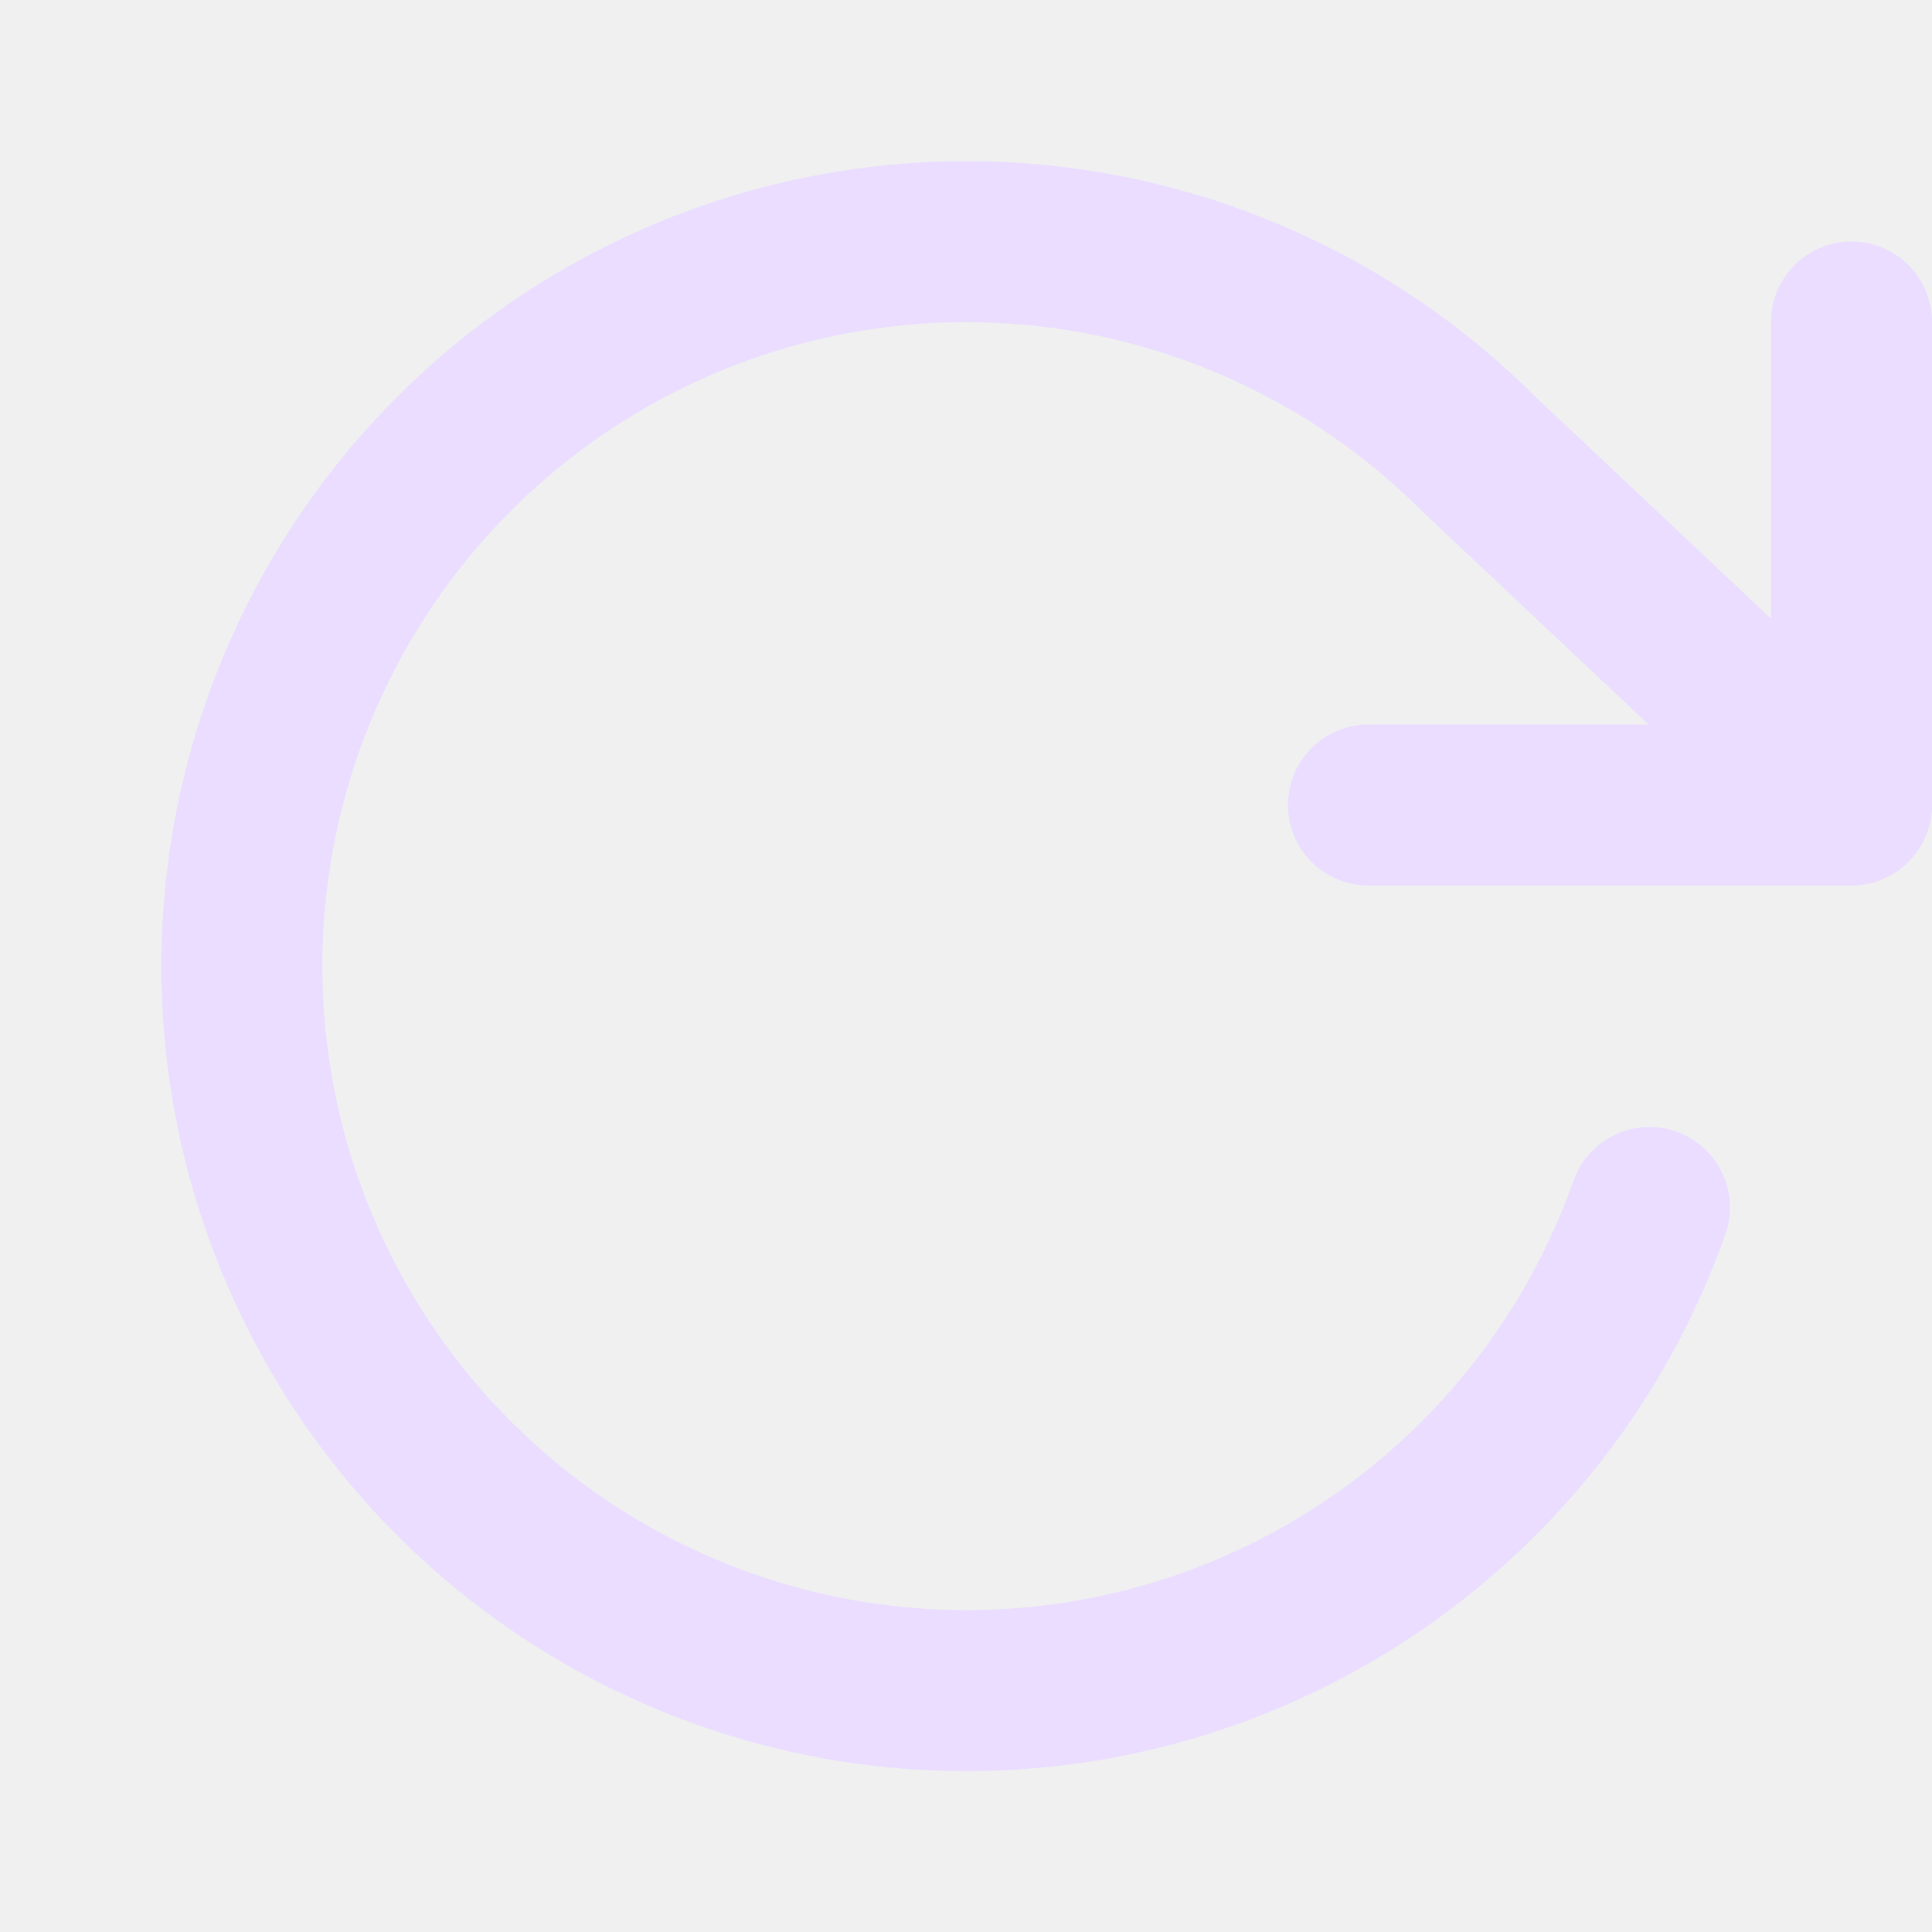
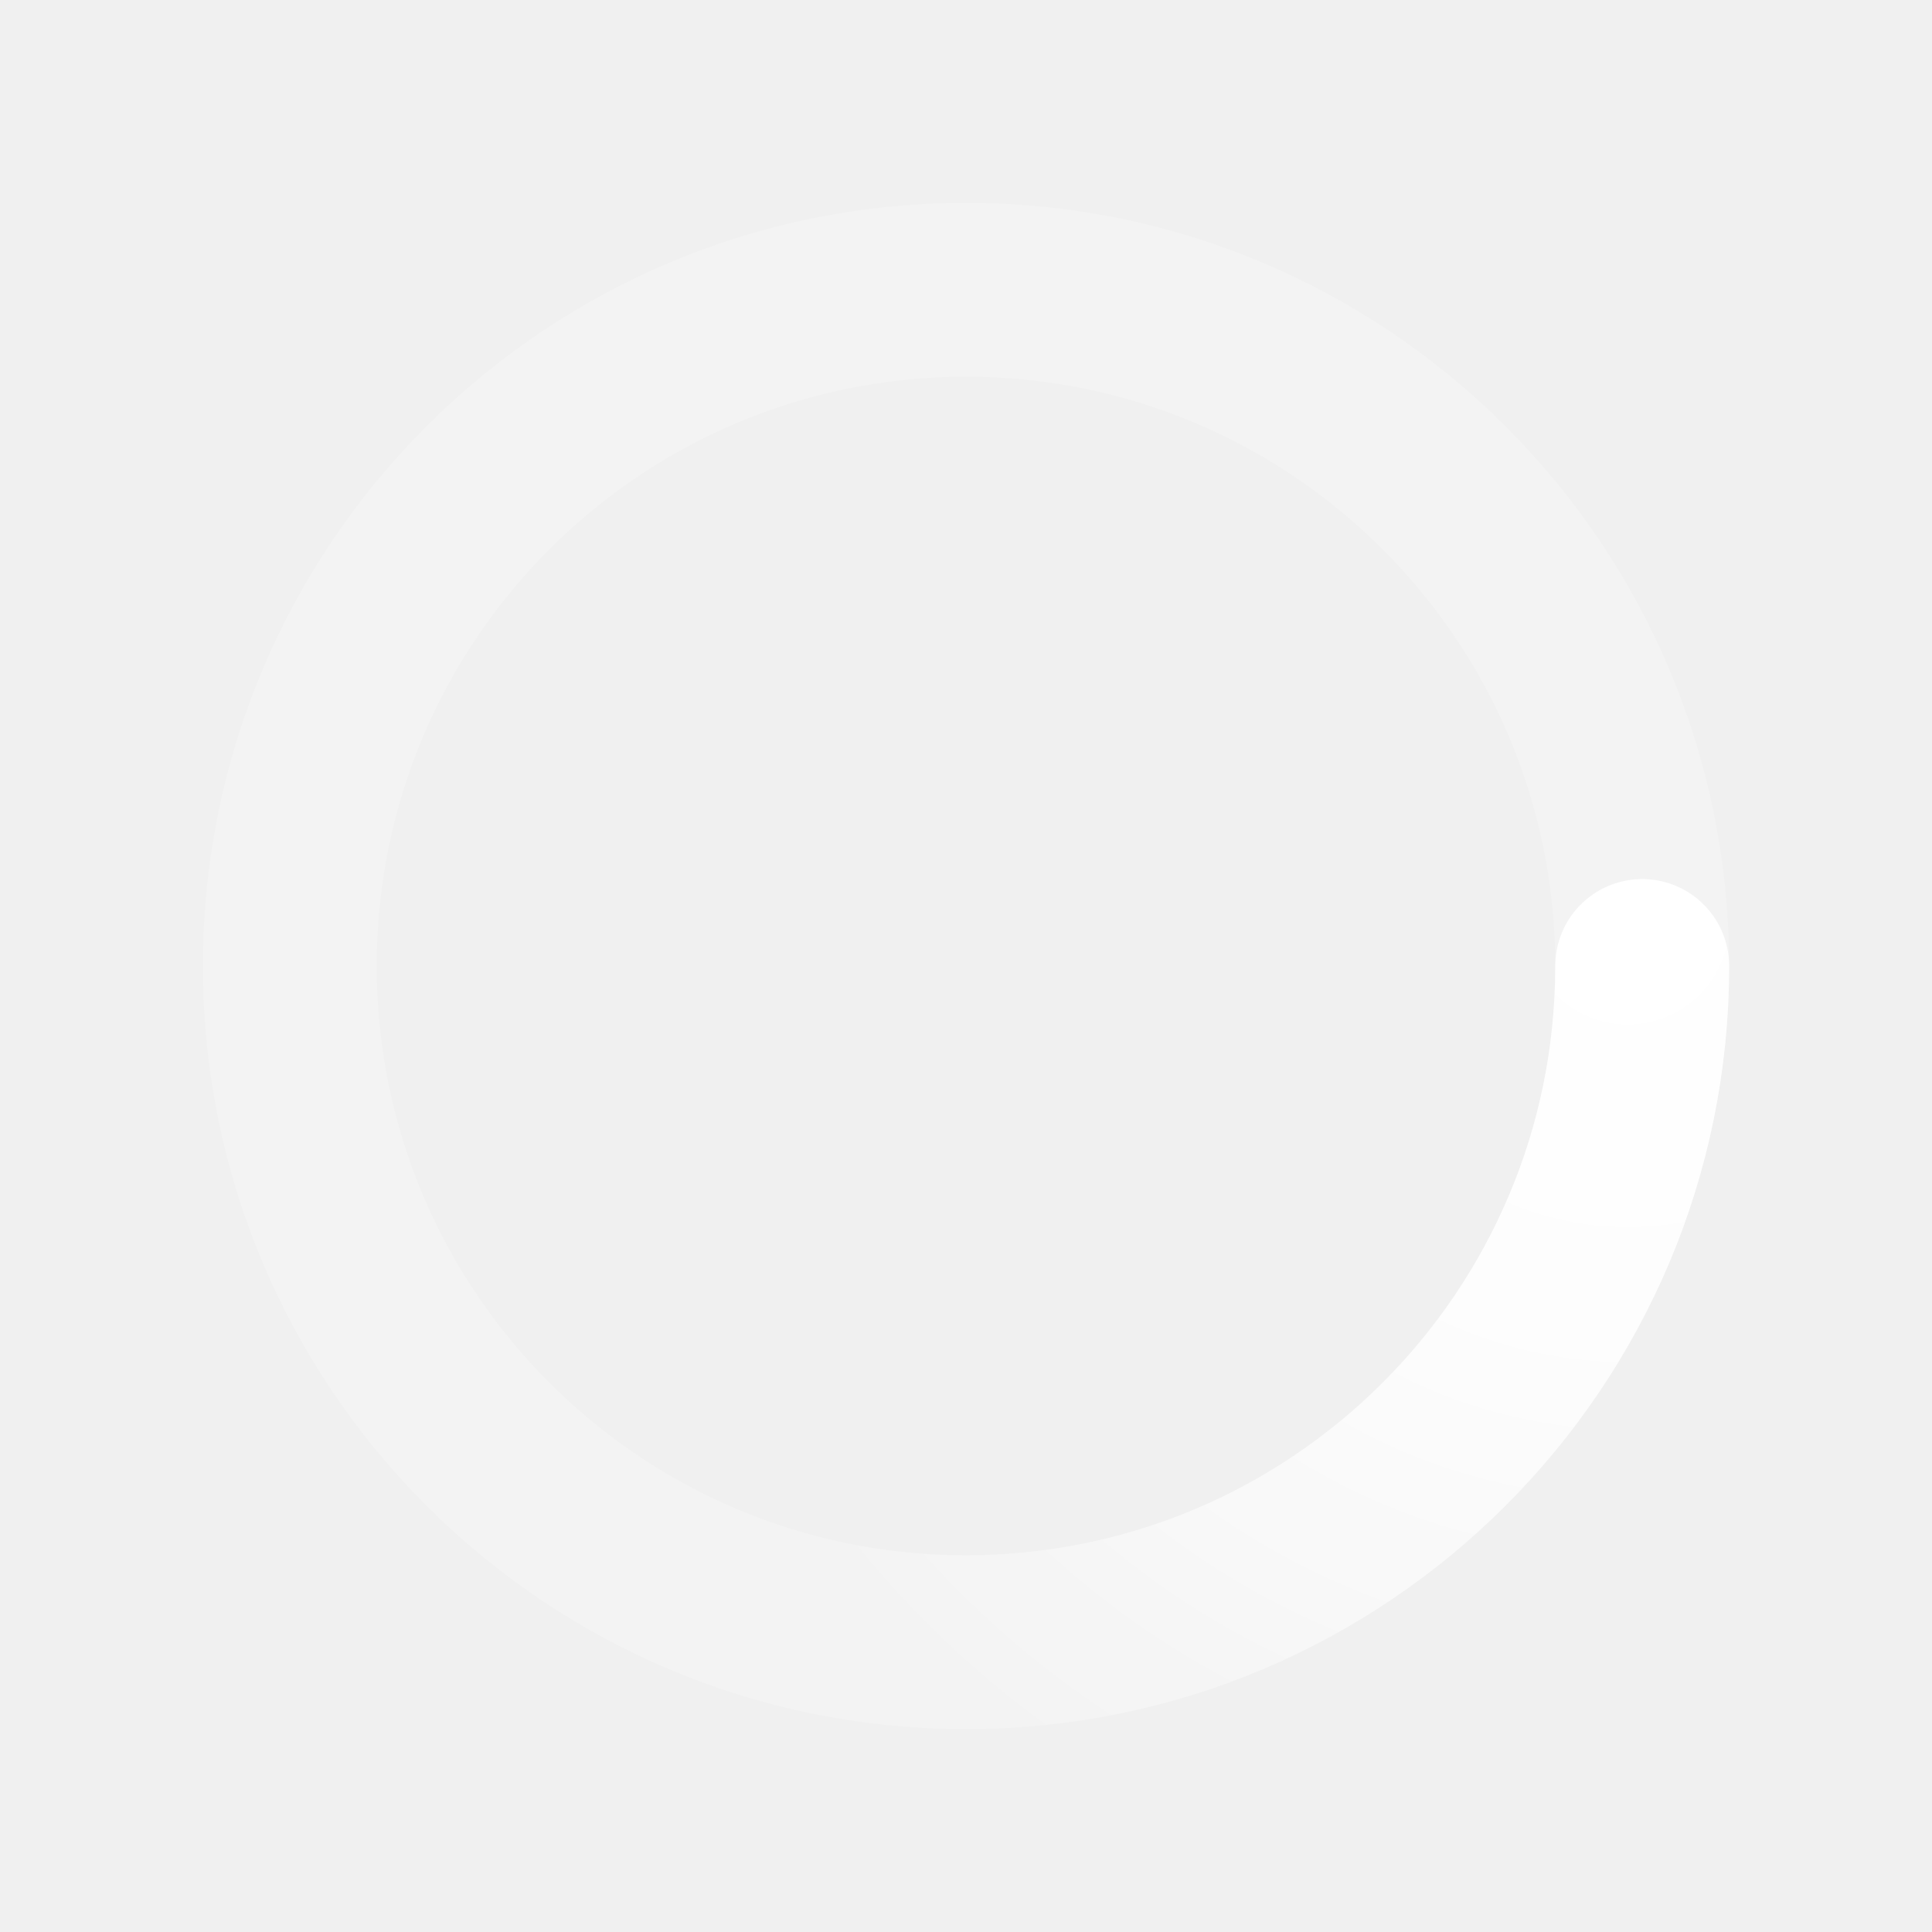
- <svg xmlns="http://www.w3.org/2000/svg" width="48" height="48" viewBox="0 0 48 48" fill="none">
-   <path d="M46 8V20M46 20H34M46 20L36.74 11.28C33.981 8.519 30.4 6.73 26.536 6.182C22.672 5.634 18.734 6.357 15.317 8.241C11.899 10.126 9.187 13.07 7.588 16.63C5.989 20.19 5.591 24.174 6.453 27.98C7.315 31.786 9.391 35.209 12.367 37.733C15.344 40.257 19.061 41.745 22.957 41.973C26.853 42.201 30.718 41.157 33.968 38.997C37.219 36.837 39.68 33.68 40.98 30" stroke="#EADDFF" stroke-width="4" stroke-linecap="round" stroke-linejoin="round" />
+ <svg xmlns="http://www.w3.org/2000/svg" viewBox="0 0 200 200">
+   <radialGradient id="a12" cx=".66" fx=".66" cy=".312" fy=".312" gradientTransform="scale(1.5)">
+     <stop offset="0" stop-color="#FFFFFF" />
+     <stop offset=".3" stop-color="#FFFFFF" stop-opacity=".9" />
+     <stop offset=".6" stop-color="#FFFFFF" stop-opacity=".6" />
+     <stop offset=".8" stop-color="#FFFFFF" stop-opacity=".3" />
+     <stop offset="1" stop-color="#FFFFFF" stop-opacity="0" />
+   </radialGradient>
+   <circle transform-origin="center" fill="none" stroke="url(#a12)" stroke-width="18" stroke-linecap="round" stroke-dasharray="200 1000" stroke-dashoffset="0" cx="100" cy="100" r="70">
+     <animateTransform type="rotate" attributeName="transform" calcMode="spline" dur="2" values="360;0" keyTimes="0;1" keySplines="0 0 1 1" repeatCount="indefinite" />
+   </circle>
+   <circle transform-origin="center" fill="none" opacity=".2" stroke="#FFFFFF" stroke-width="18" stroke-linecap="round" cx="100" cy="100" r="70" />
</svg>
